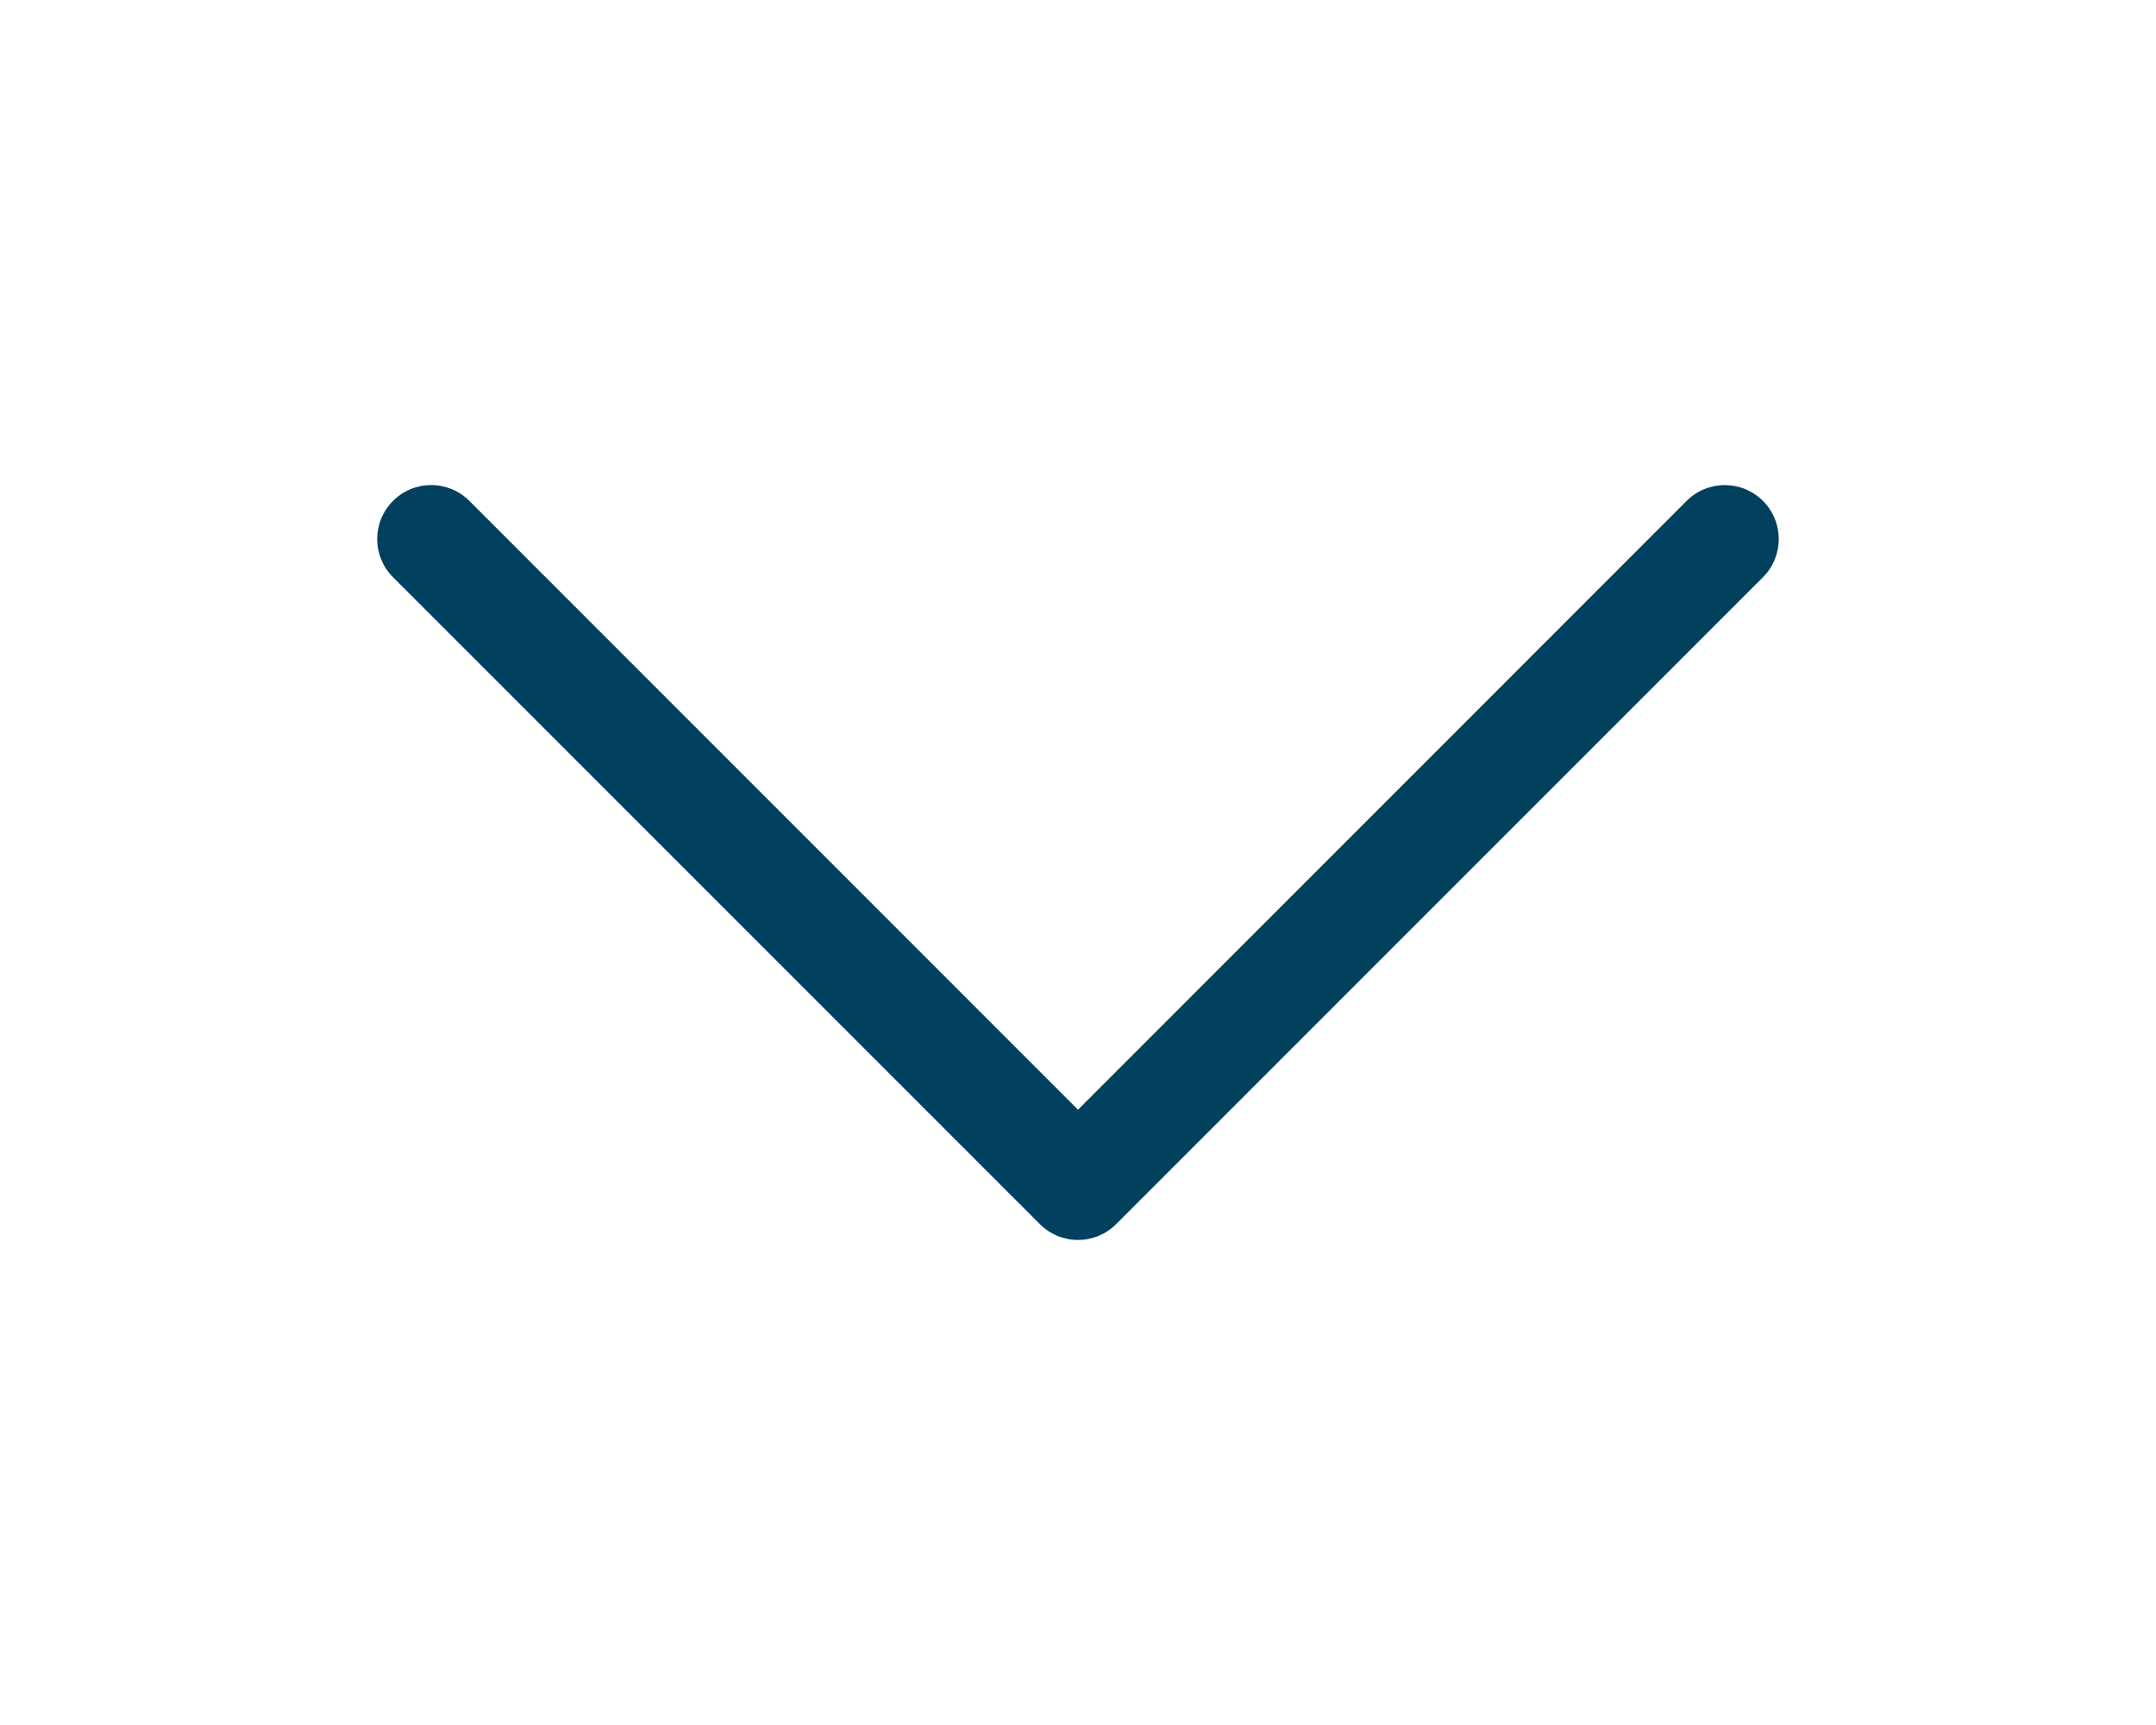
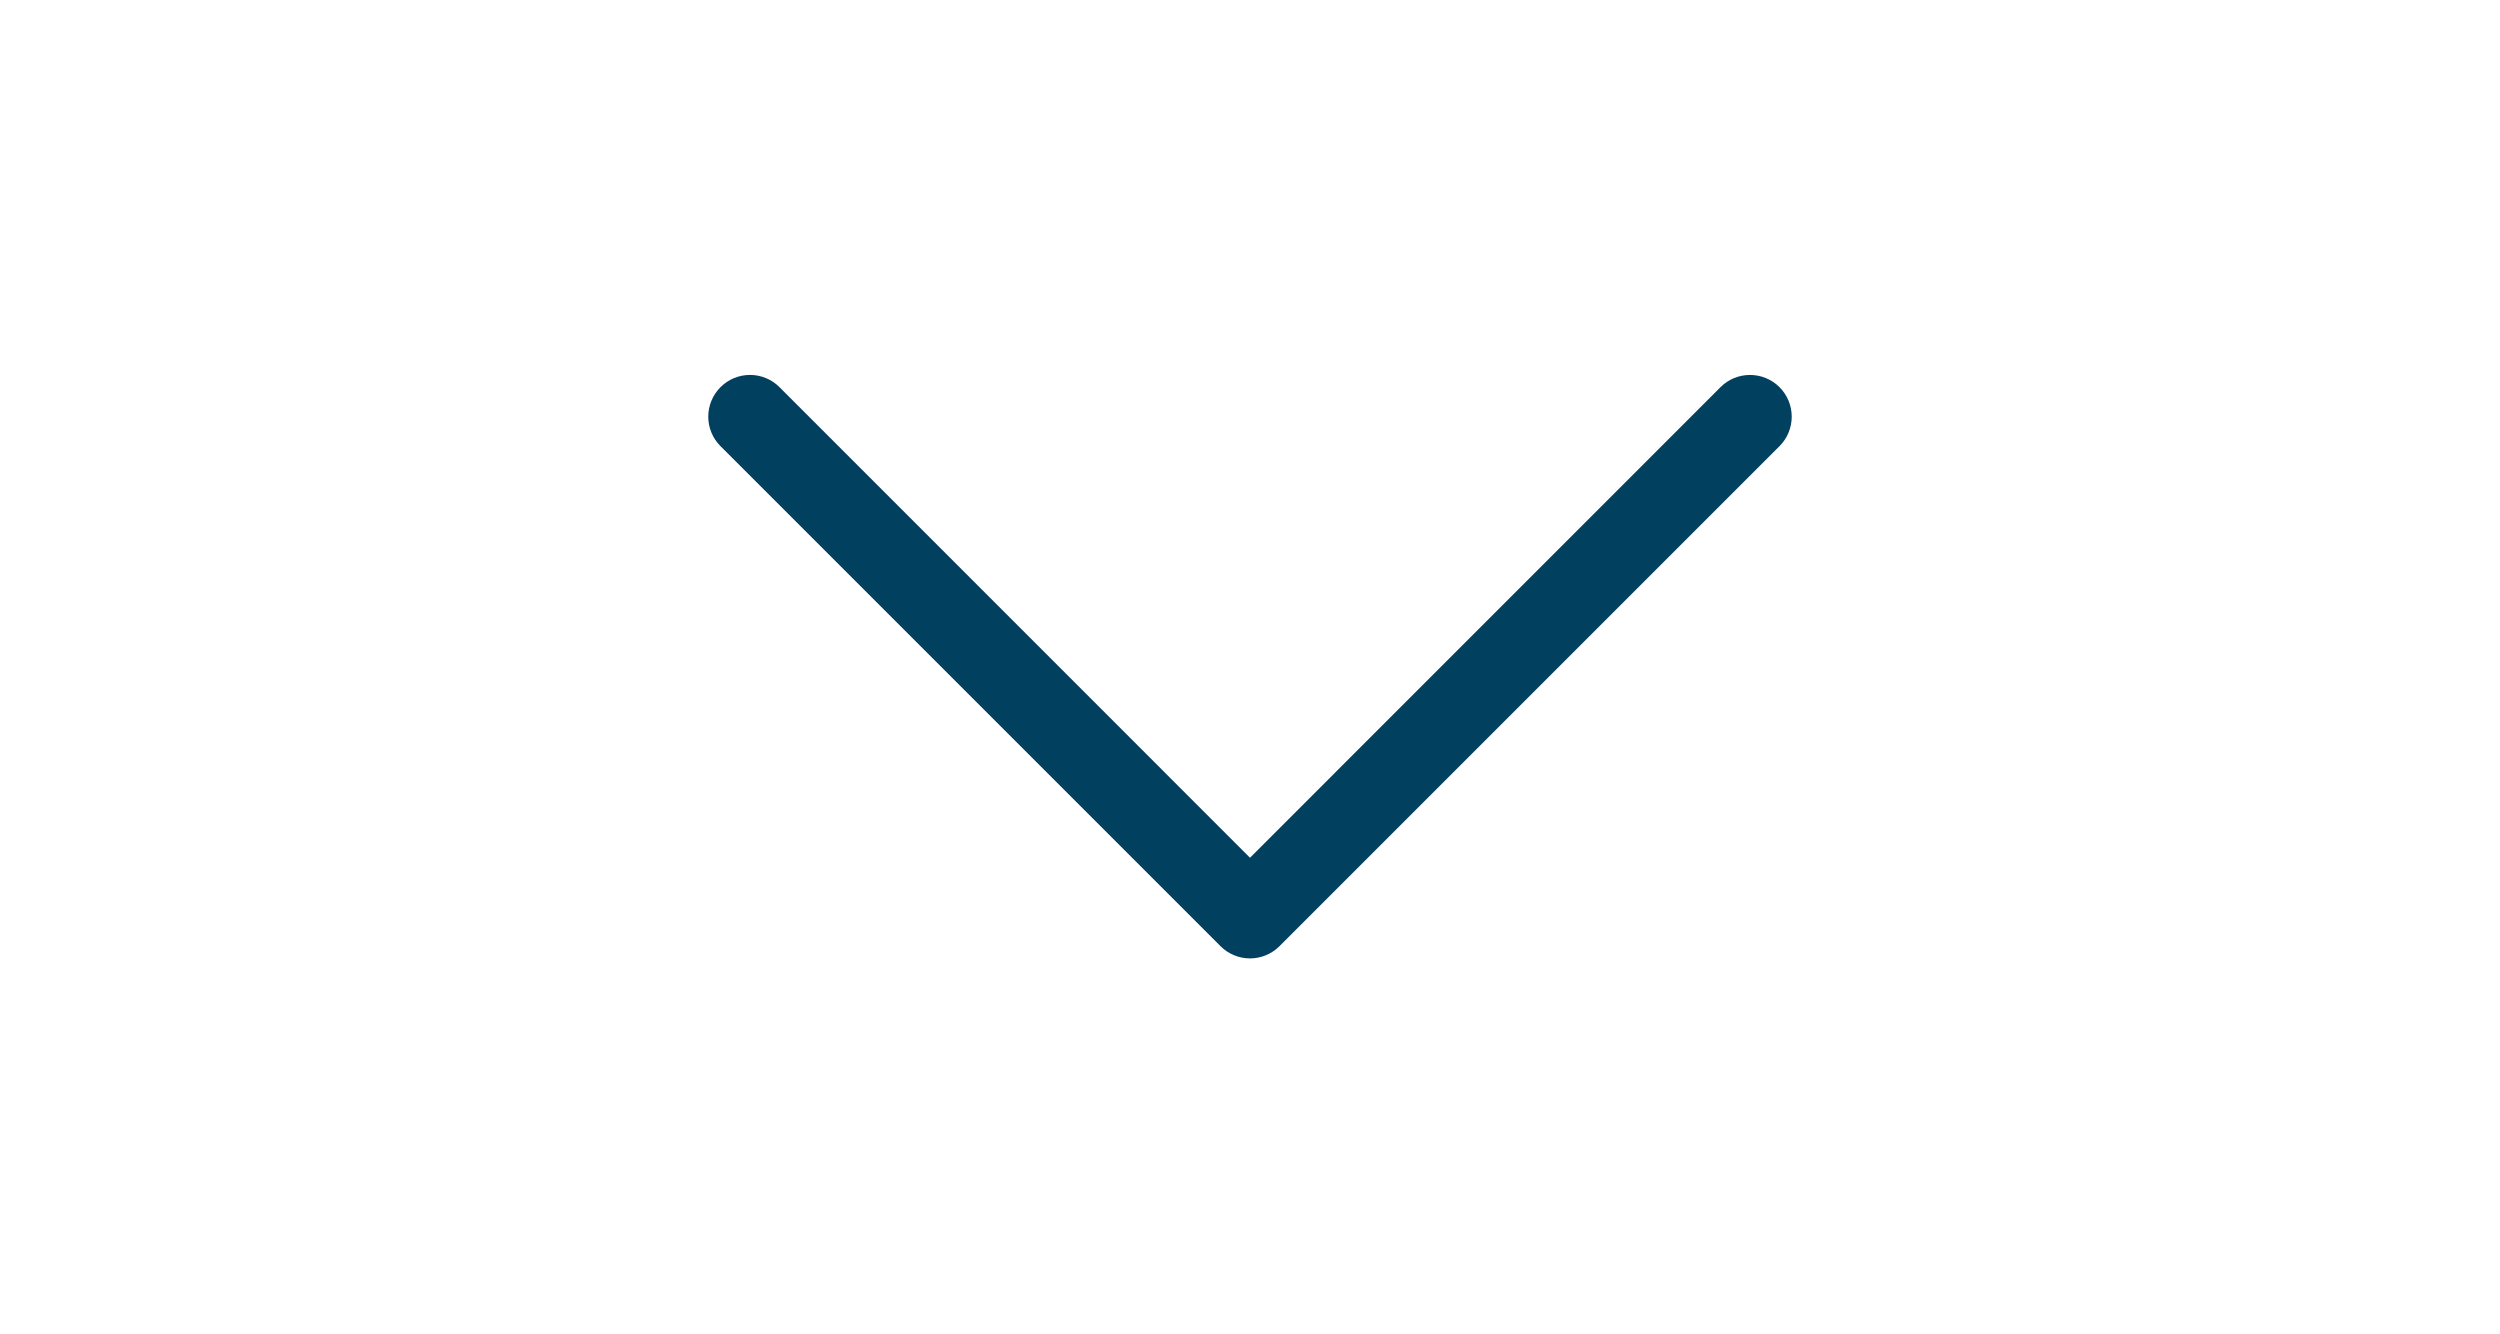
- <svg xmlns="http://www.w3.org/2000/svg" width="20" height="16" fill="#024060" class="bi bi-chevron-down" viewBox="0 0 16 16">
+ <svg xmlns="http://www.w3.org/2000/svg" width="30" height="16" fill="#024060" class="bi bi-chevron-down" viewBox="0 0 16 16">
  <path fill-rule="evenodd" d="M1.646 4.646a.5.5 0 0 1 .708 0L8 10.293l5.646-5.647a.5.5 0 0 1 .708.708l-6 6a.5.5 0 0 1-.708 0l-6-6a.5.5 0 0 1 0-.708z" />
</svg>
